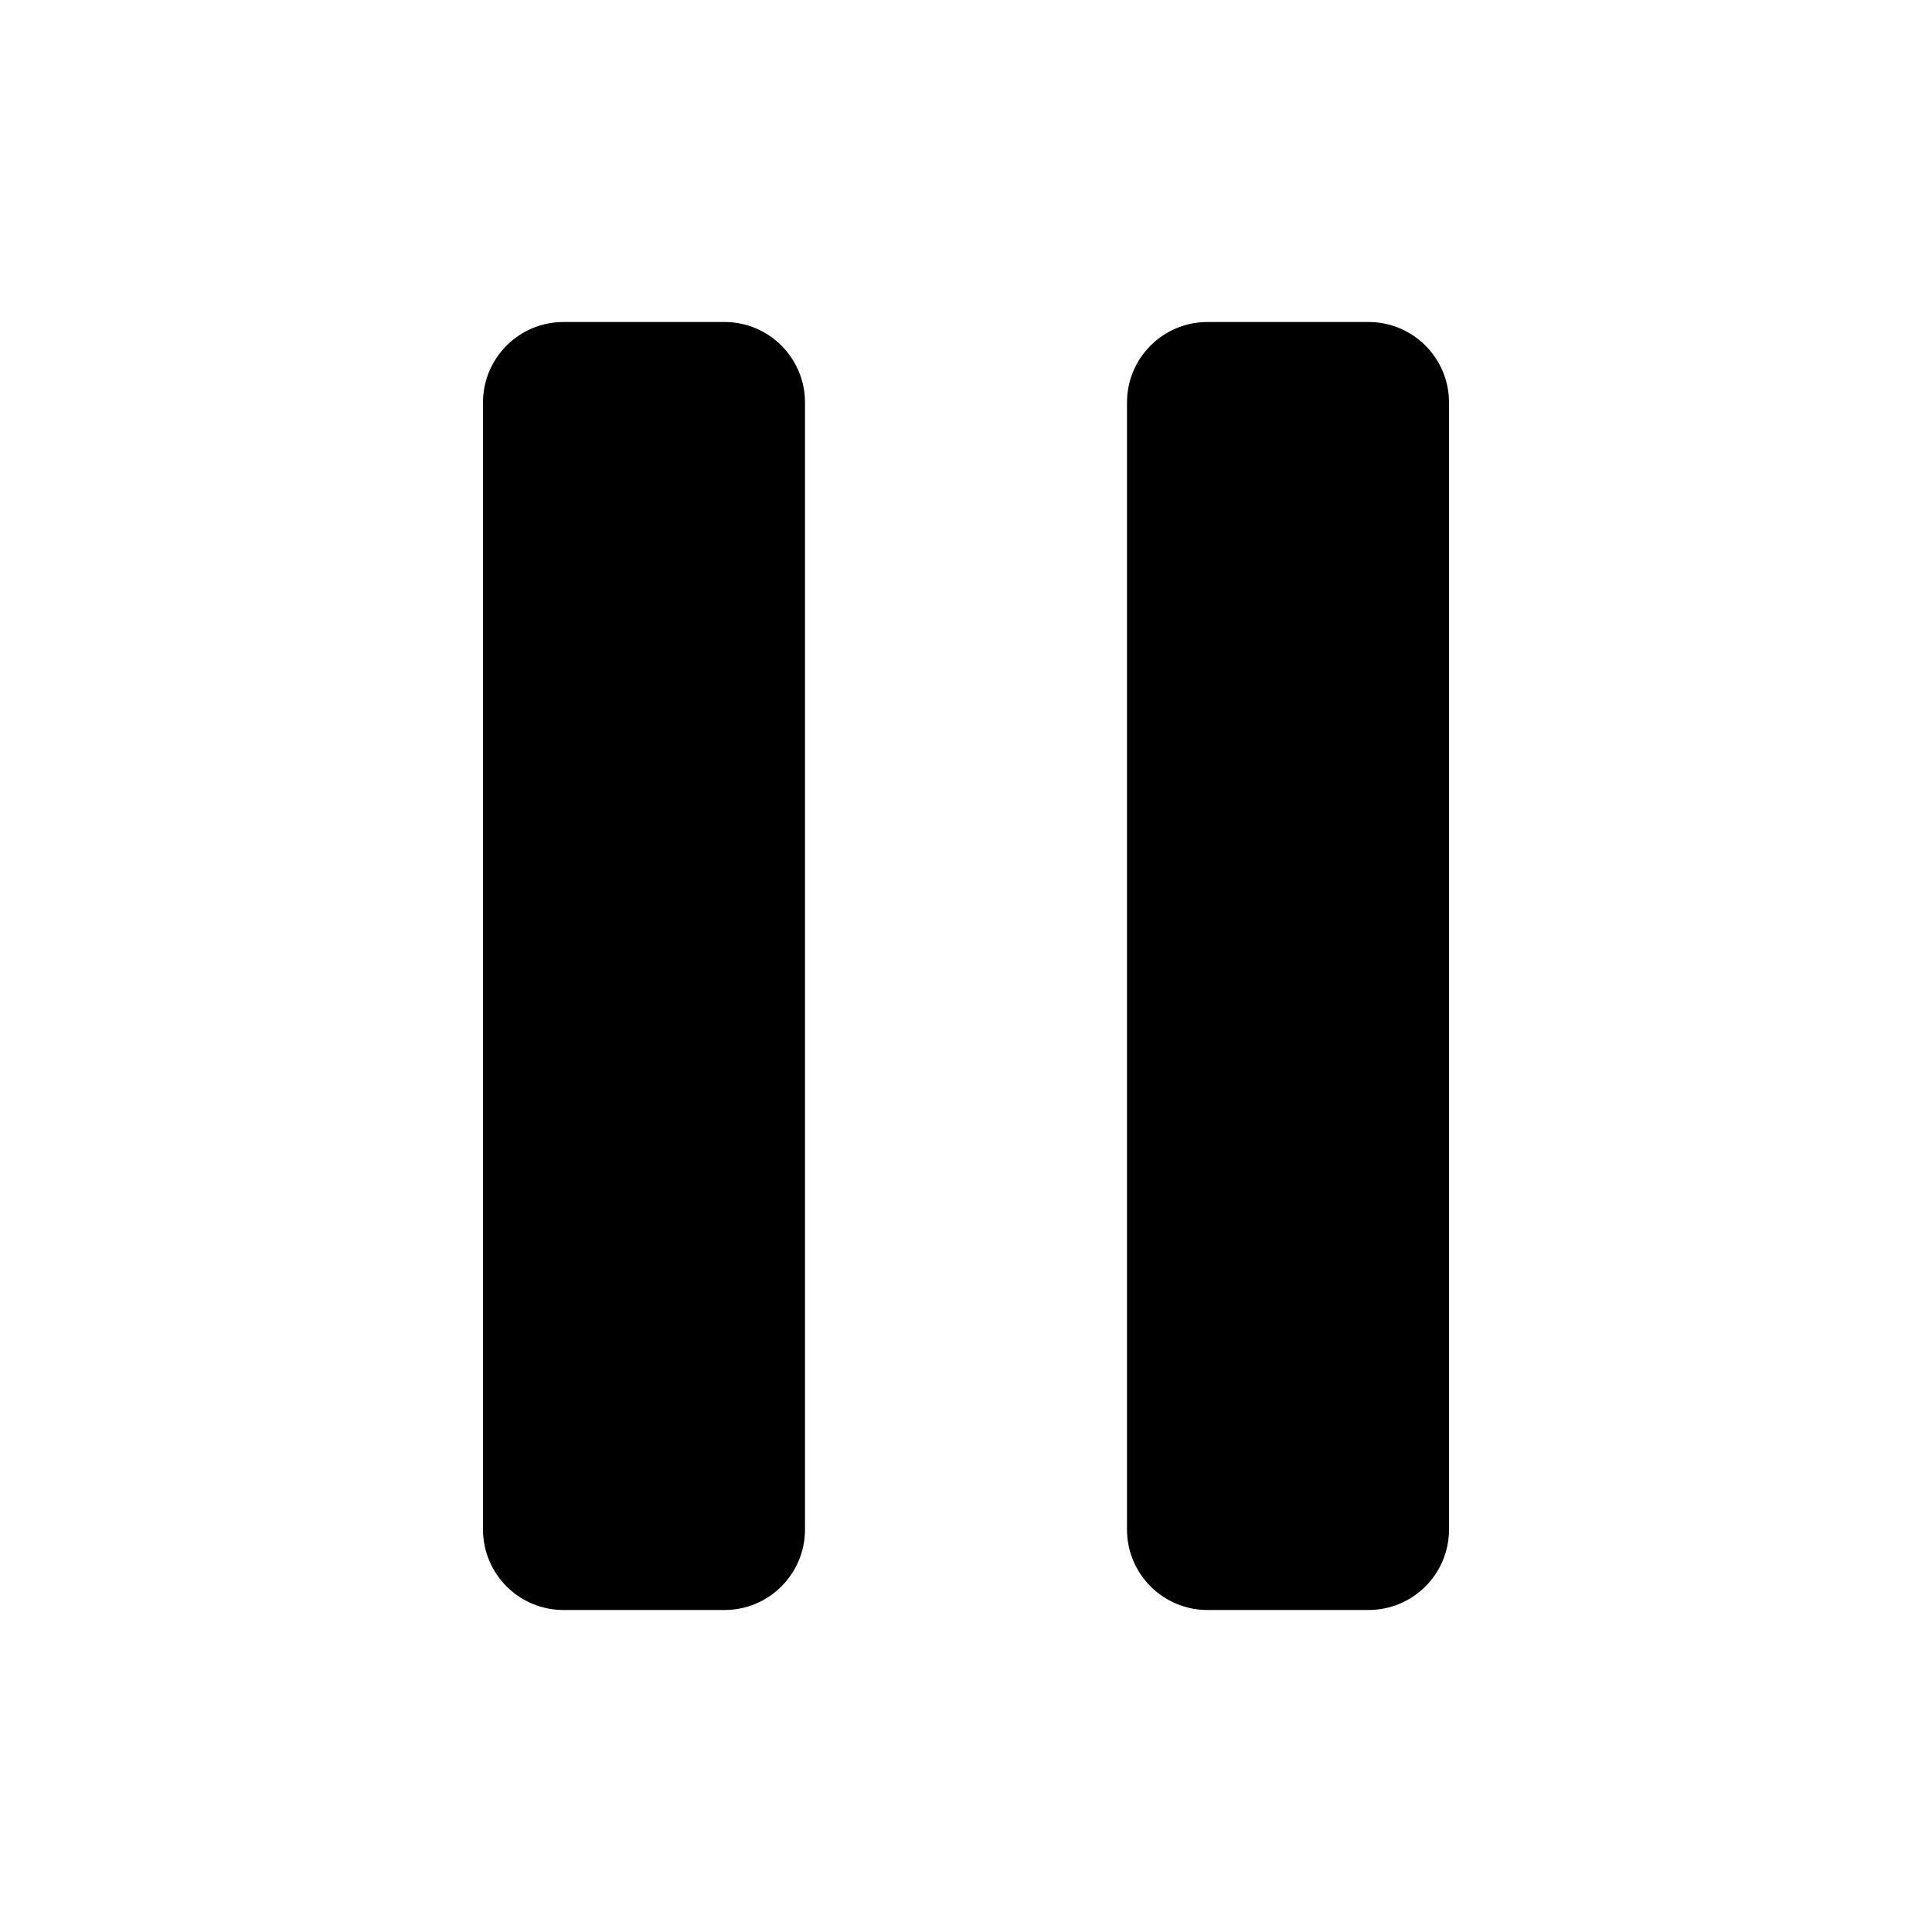
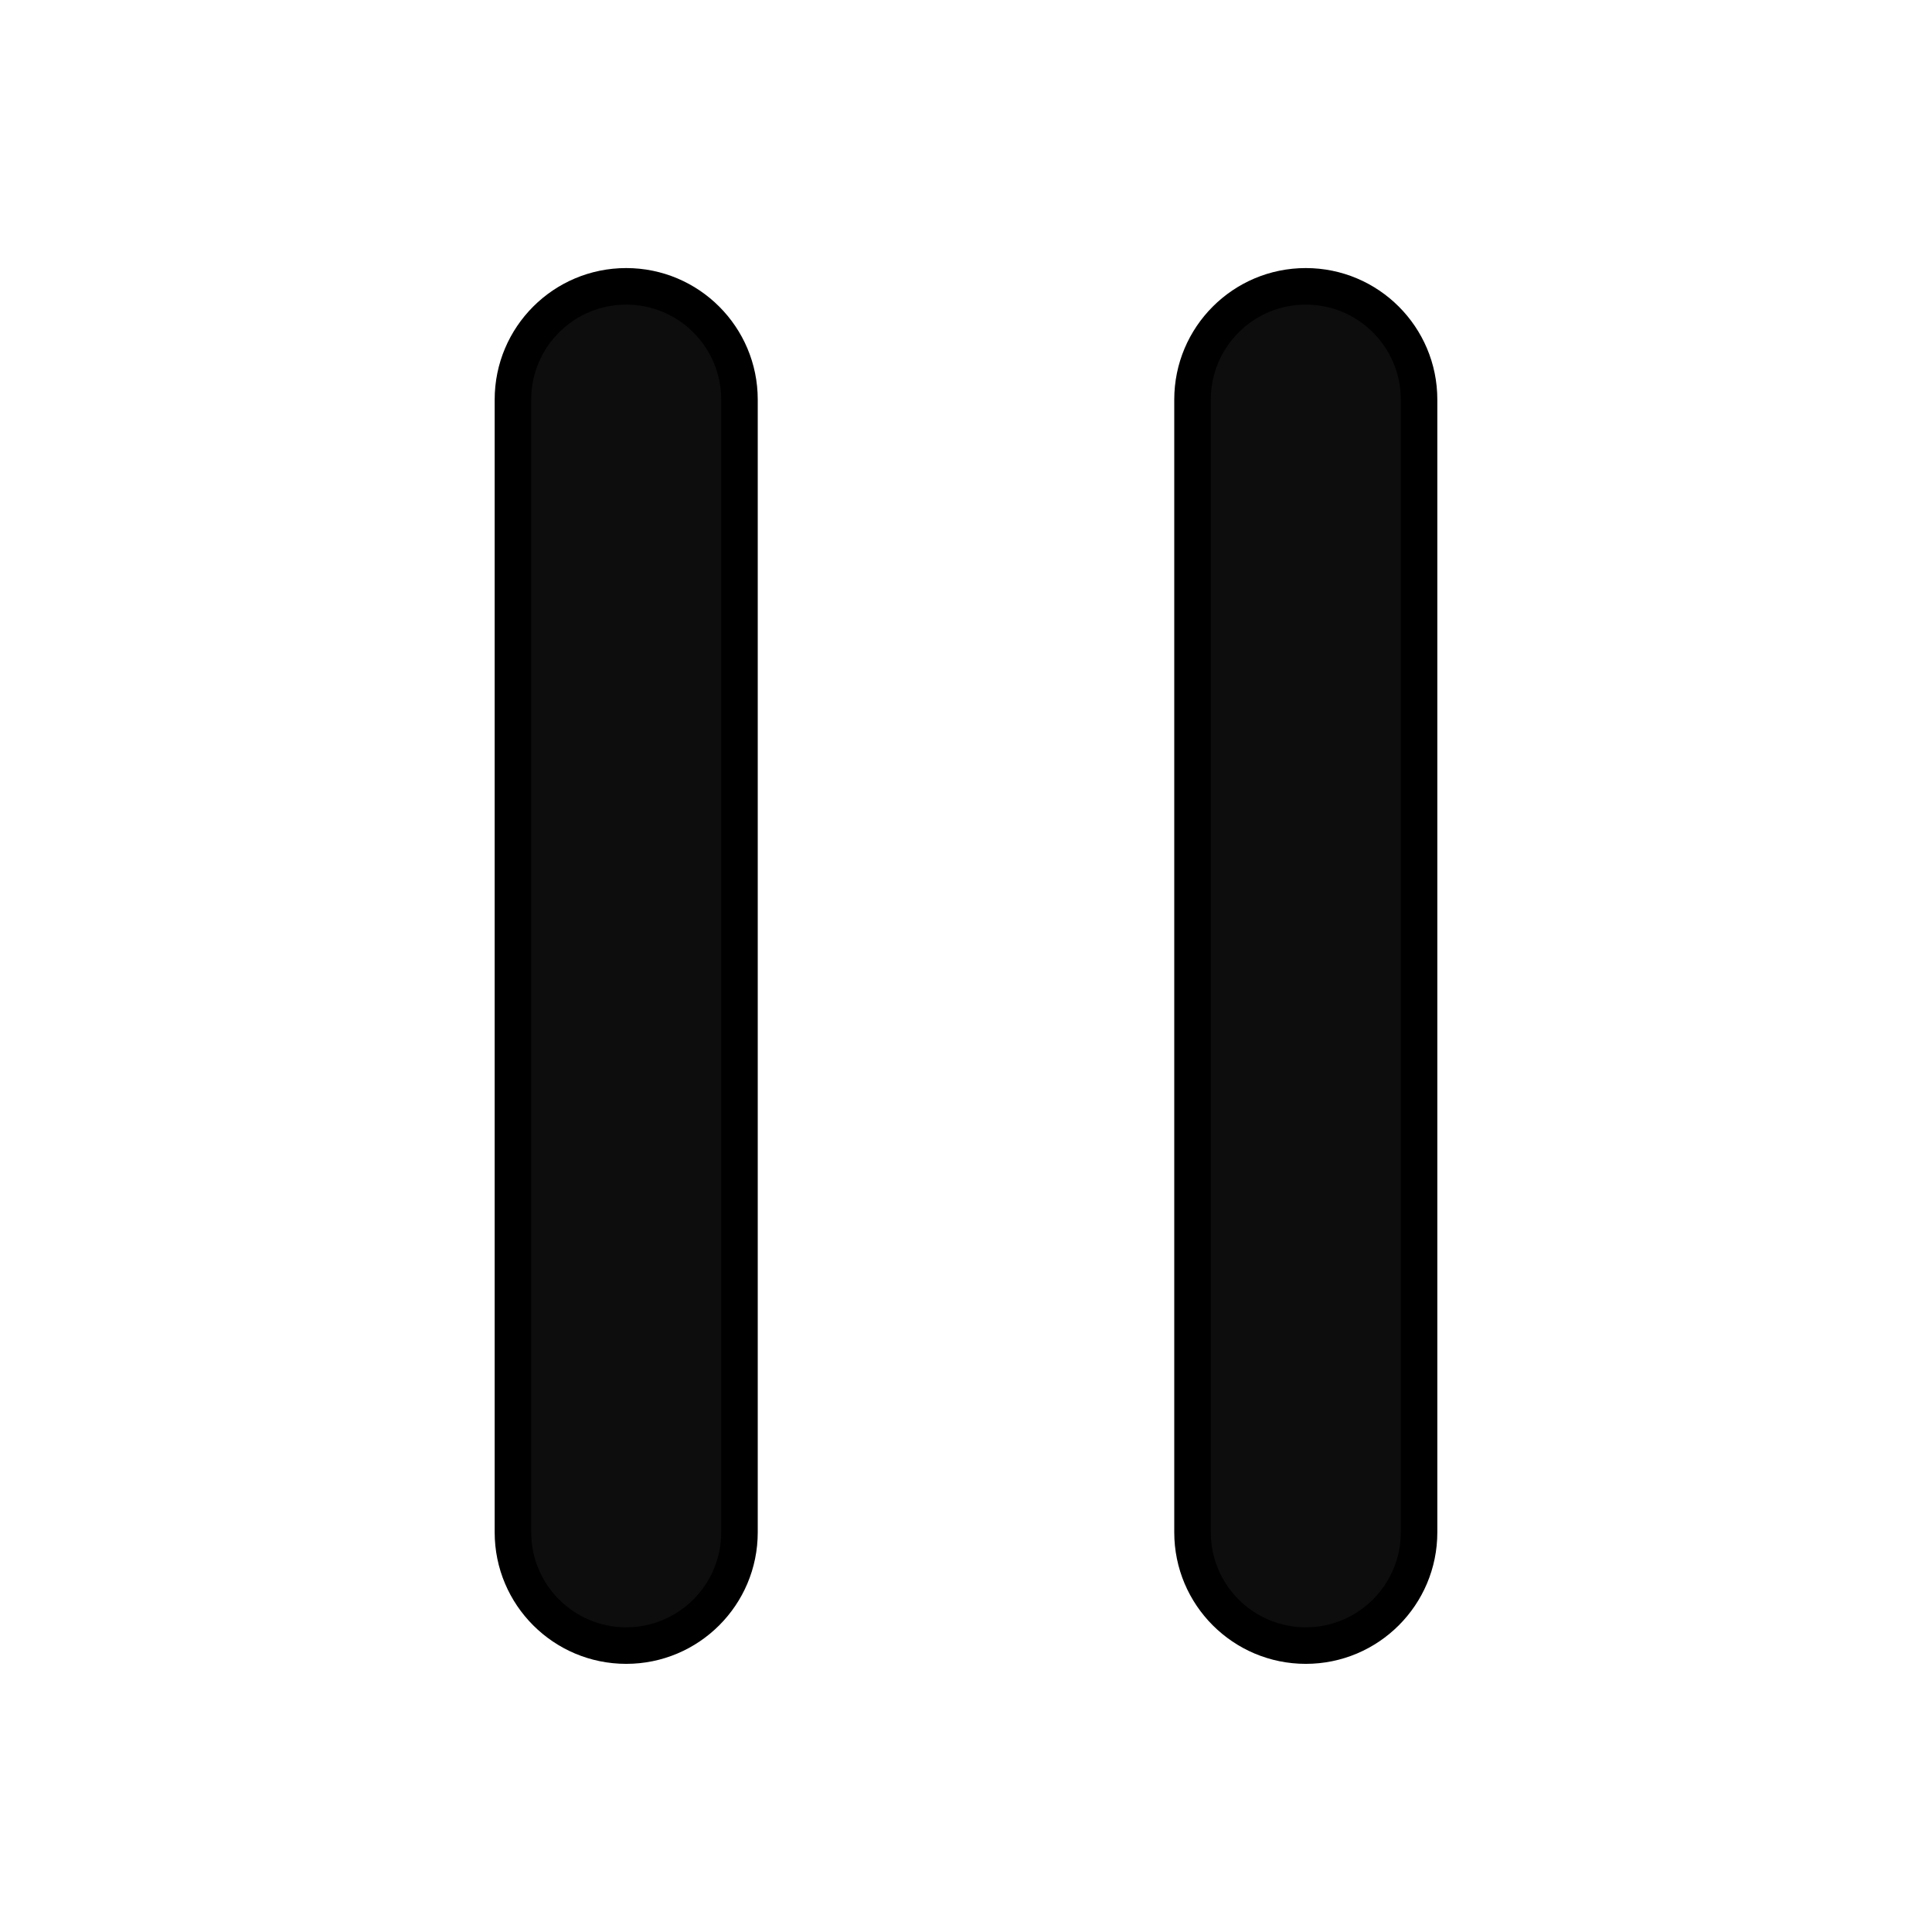
- <svg xmlns="http://www.w3.org/2000/svg" viewBox="0 0 24 24" width="24" height="24" version="1.1" id="svg2">
-   <defs id="defs2" />
-   <rect x="6" y="4" width="4" height="16" rx="1" fill="#000000" id="rect1" />
-   <rect x="14" y="4" width="4" height="16" rx="1" fill="#000000" id="rect2" />
+ <svg xmlns="http://www.w3.org/2000/svg" viewBox="0 0 24 24" width="24" height="24" fill="none" stroke="currentColor" stroke-width="1.8" stroke-linecap="round" stroke-linejoin="round" version="1.1" id="svg1">
+   <defs id="defs1" />
+   <rect x="6" y="4" rx="1" fill="currentColor" id="rect1" />
+   <rect x="14" y="4" rx="1" fill="currentColor" id="rect2" />
+   <path d="m 7.779,3.557 a 1.407,1.407 0 0 1 1.407,1.407 V 19.035 a 1.407,1.407 0 1 1 -2.814,0 V 4.964 a 1.407,1.407 0 0 1 1.407,-1.407 z m 8.442,0 a 1.407,1.407 0 0 1 1.407,1.407 V 19.035 a 1.407,1.407 0 1 1 -2.814,0 V 4.964 a 1.407,1.407 0 0 1 1.407,-1.407 z" fill="#0d0d0d" p-id="9010" id="path1" style="stroke-width:0.454;stroke-dasharray:none" />
</svg>
